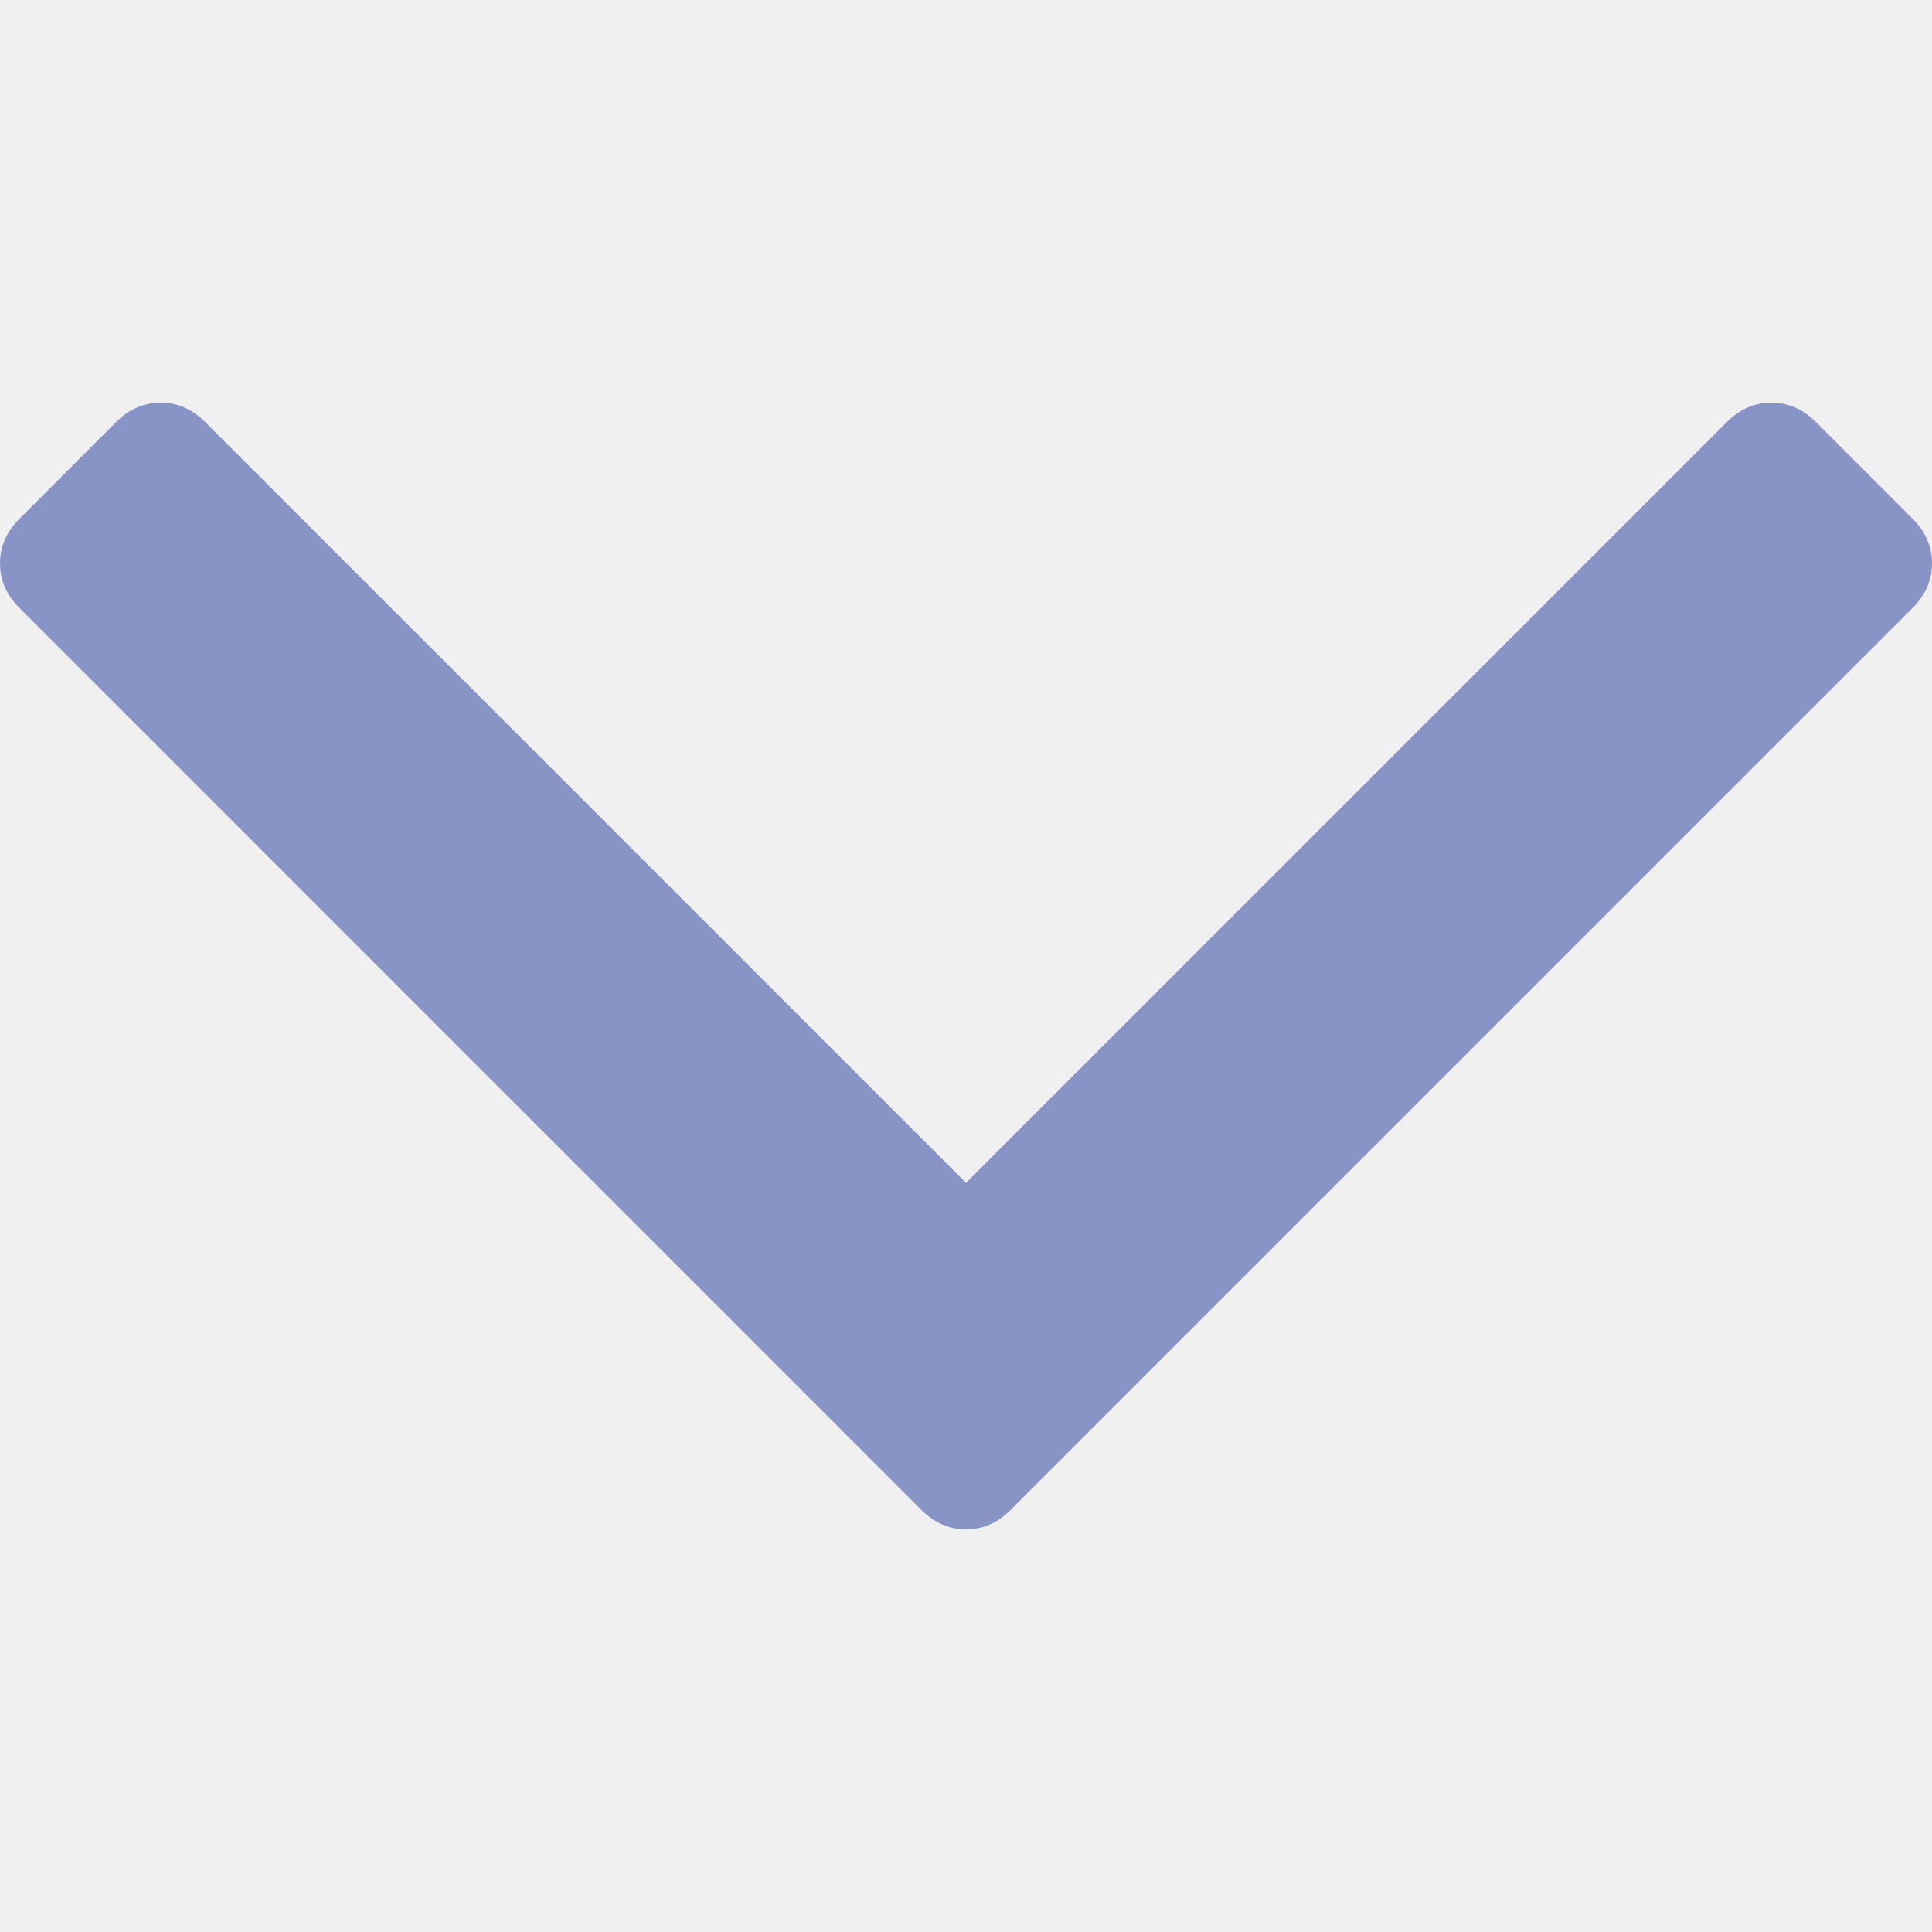
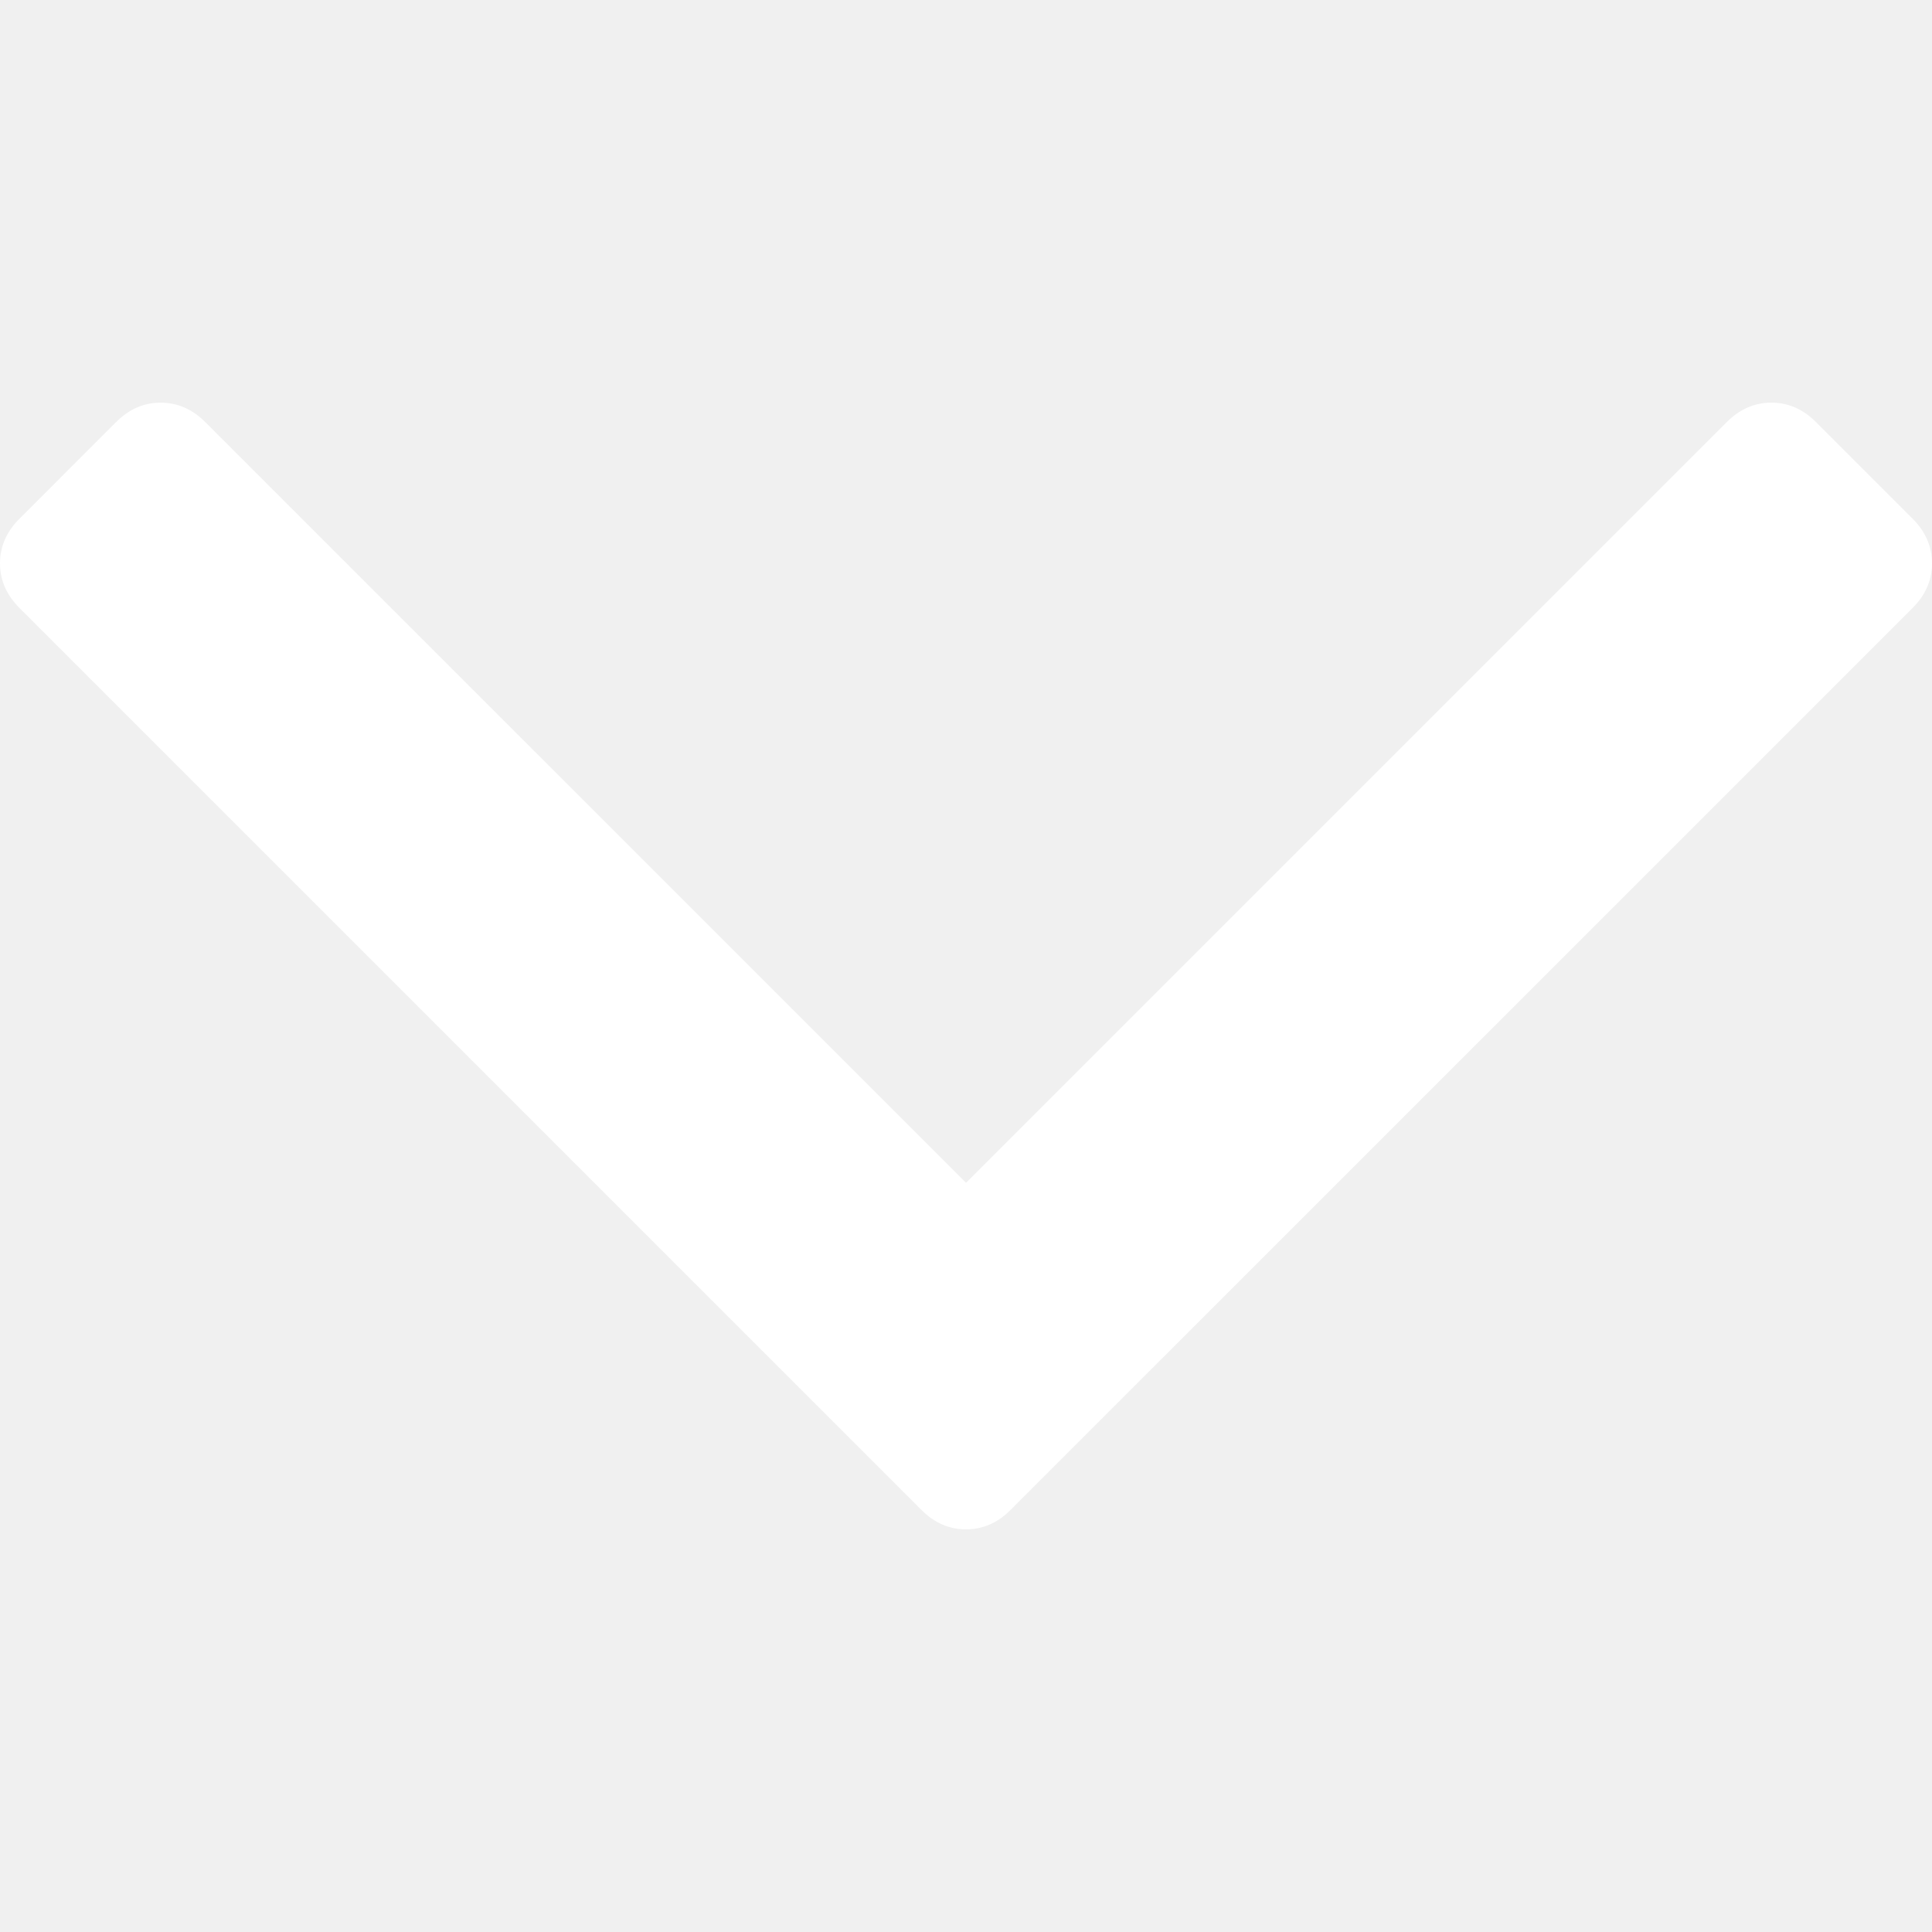
<svg xmlns="http://www.w3.org/2000/svg" version="1.1" id="Capa_1" x="0px" y="0px" width="512px" height="512px" viewBox="0 0 284.929 284.929" style="enable-background:new 0 0 284.929 284.929;" xml:space="preserve">
  <g>
-     <path d="M282.082,76.511l-14.274-14.273c-1.902-1.906-4.093-2.856-6.57-2.856c-2.471,0-4.661,0.95-6.563,2.856L142.466,174.441   L30.262,62.241c-1.903-1.906-4.093-2.856-6.567-2.856c-2.475,0-4.665,0.95-6.567,2.856L2.856,76.515C0.95,78.417,0,80.607,0,83.082   c0,2.473,0.953,4.663,2.856,6.565l133.043,133.046c1.902,1.903,4.093,2.854,6.567,2.854s4.661-0.951,6.562-2.854L282.082,89.647   c1.902-1.903,2.847-4.093,2.847-6.565C284.929,80.607,283.984,78.417,282.082,76.511z" fill="#8994c6" />
+     <path d="M282.082,76.511l-14.274-14.273c-1.902-1.906-4.093-2.856-6.57-2.856c-2.471,0-4.661,0.95-6.563,2.856L142.466,174.441   L30.262,62.241c-1.903-1.906-4.093-2.856-6.567-2.856c-2.475,0-4.665,0.95-6.567,2.856L2.856,76.515C0.95,78.417,0,80.607,0,83.082   c0,2.473,0.953,4.663,2.856,6.565l133.043,133.046c1.902,1.903,4.093,2.854,6.567,2.854s4.661-0.951,6.562-2.854L282.082,89.647   c1.902-1.903,2.847-4.093,2.847-6.565C284.929,80.607,283.984,78.417,282.082,76.511z" fill="#ffffff" />
  </g>
  <g>
</g>
  <g>
</g>
  <g>
</g>
  <g>
</g>
  <g>
</g>
  <g>
</g>
  <g>
</g>
  <g>
</g>
  <g>
</g>
  <g>
</g>
  <g>
</g>
  <g>
</g>
  <g>
</g>
  <g>
</g>
  <g>
</g>
</svg>
